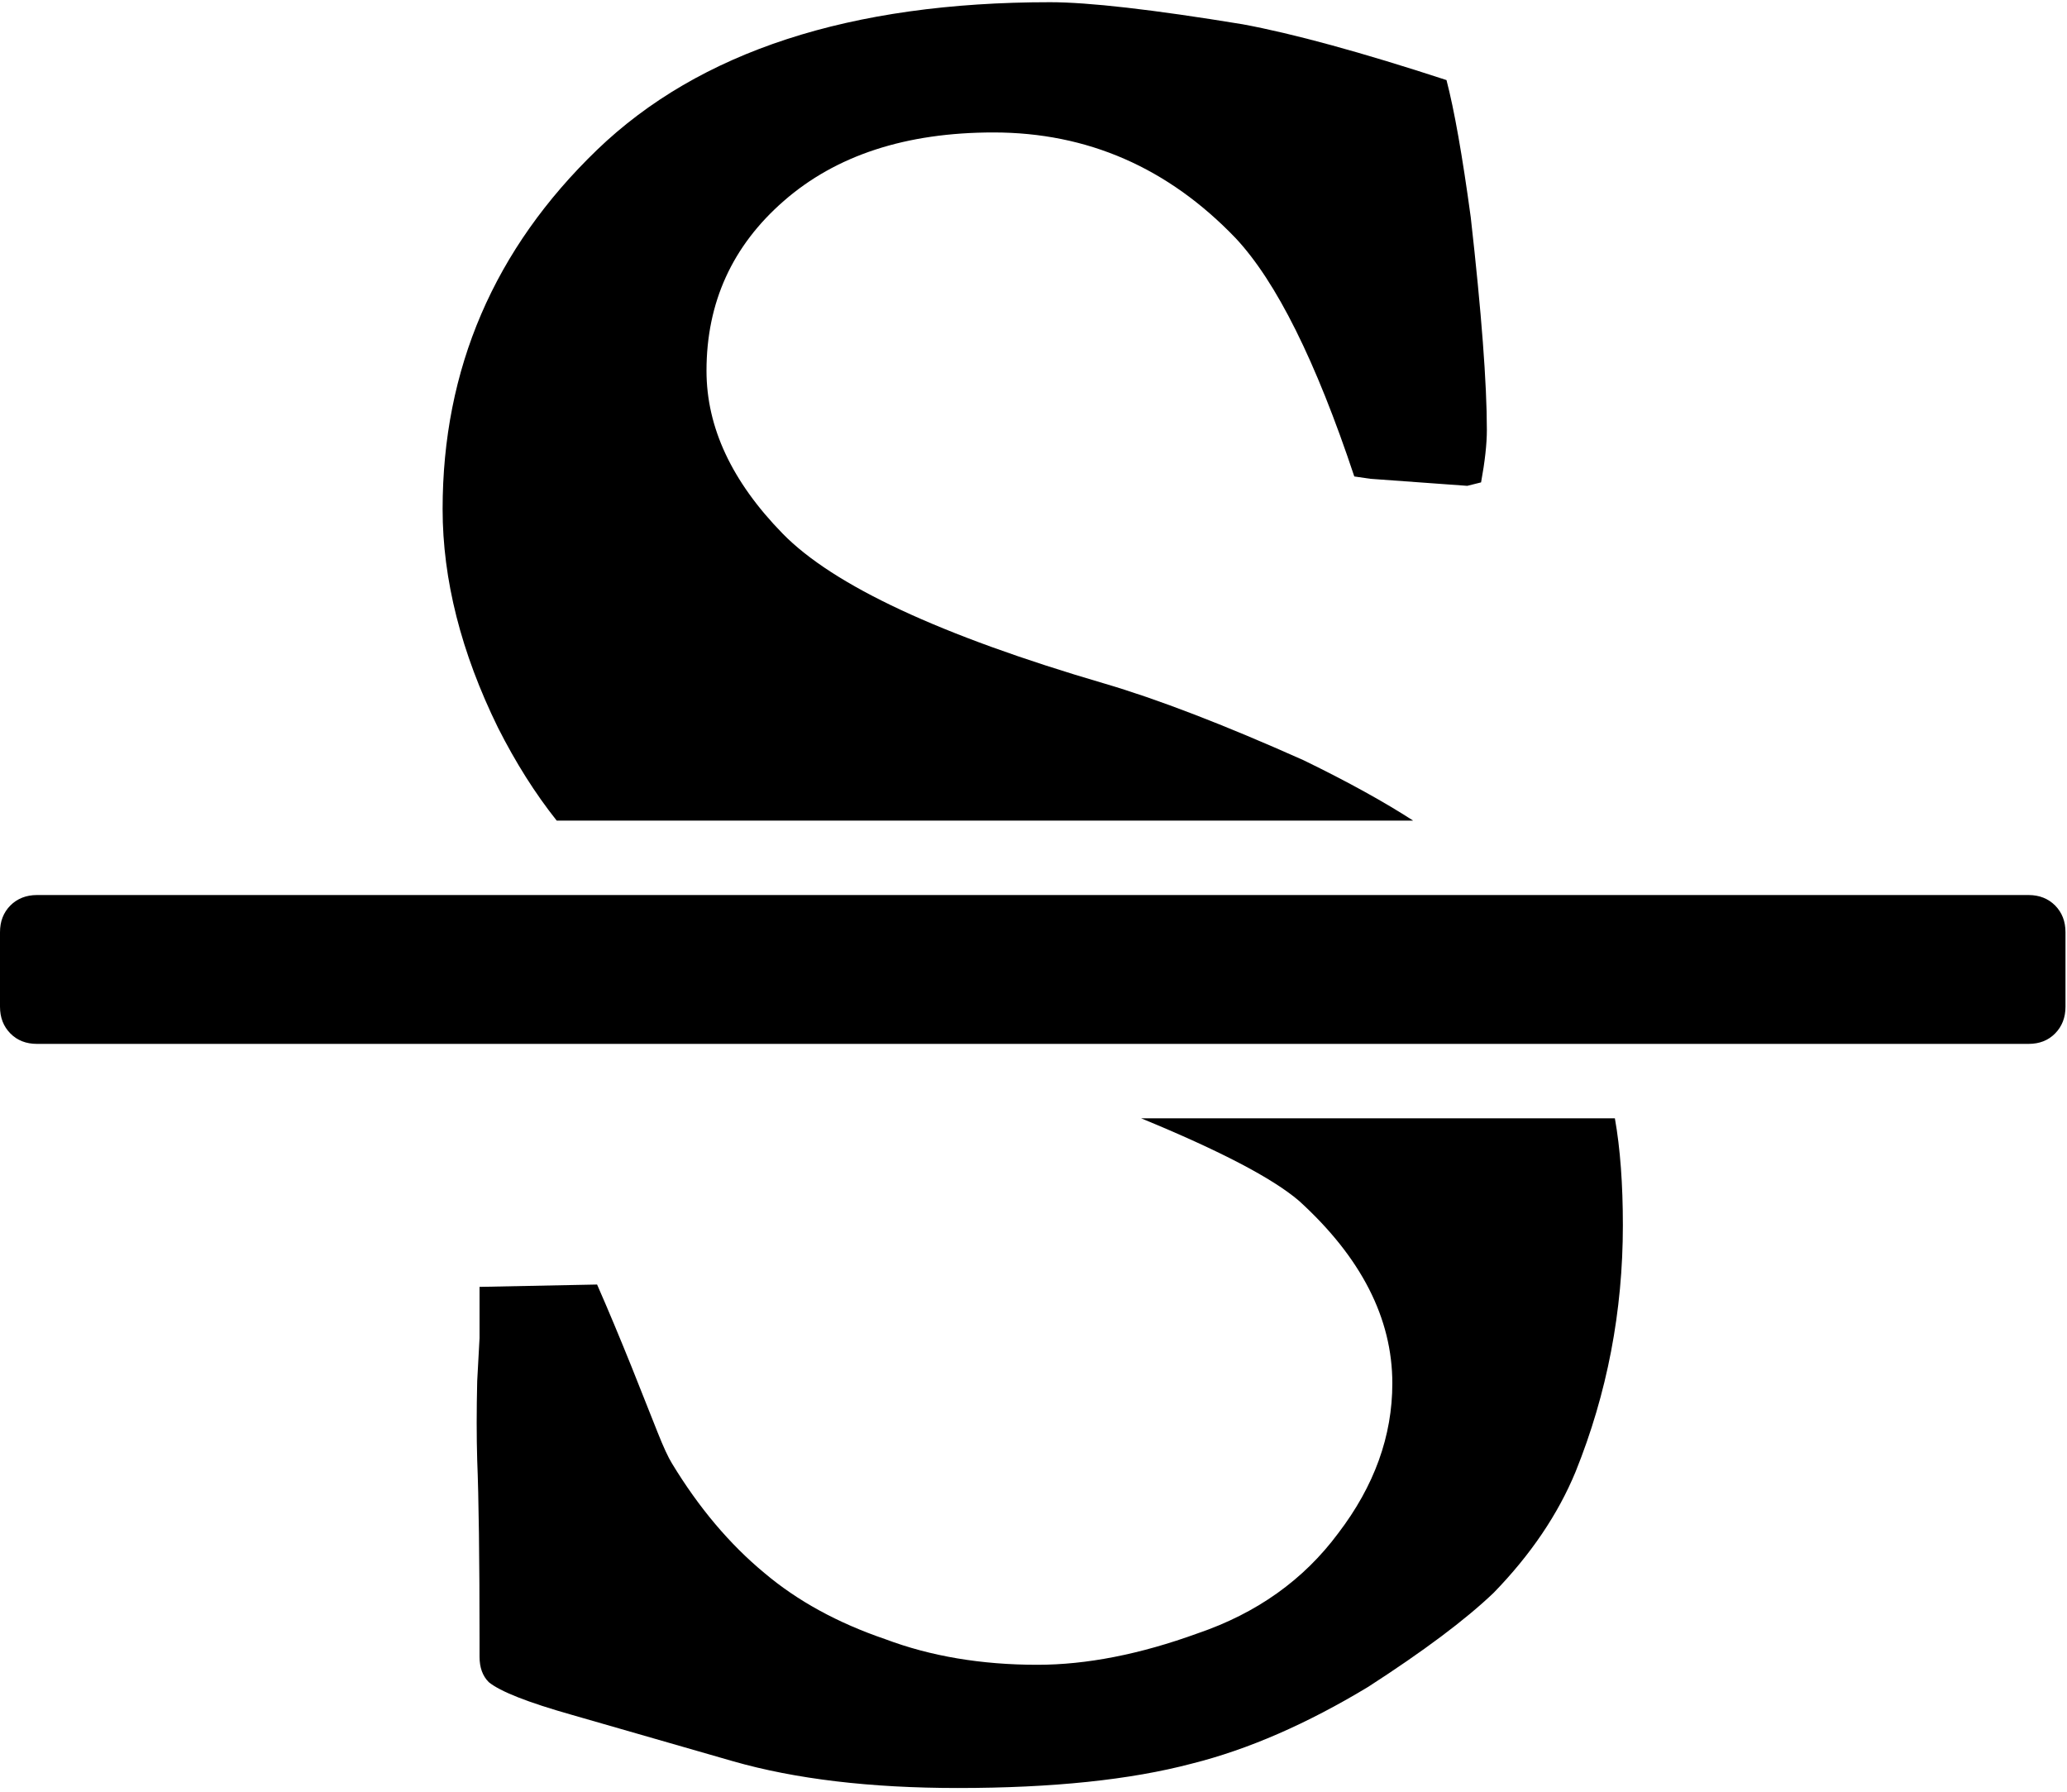
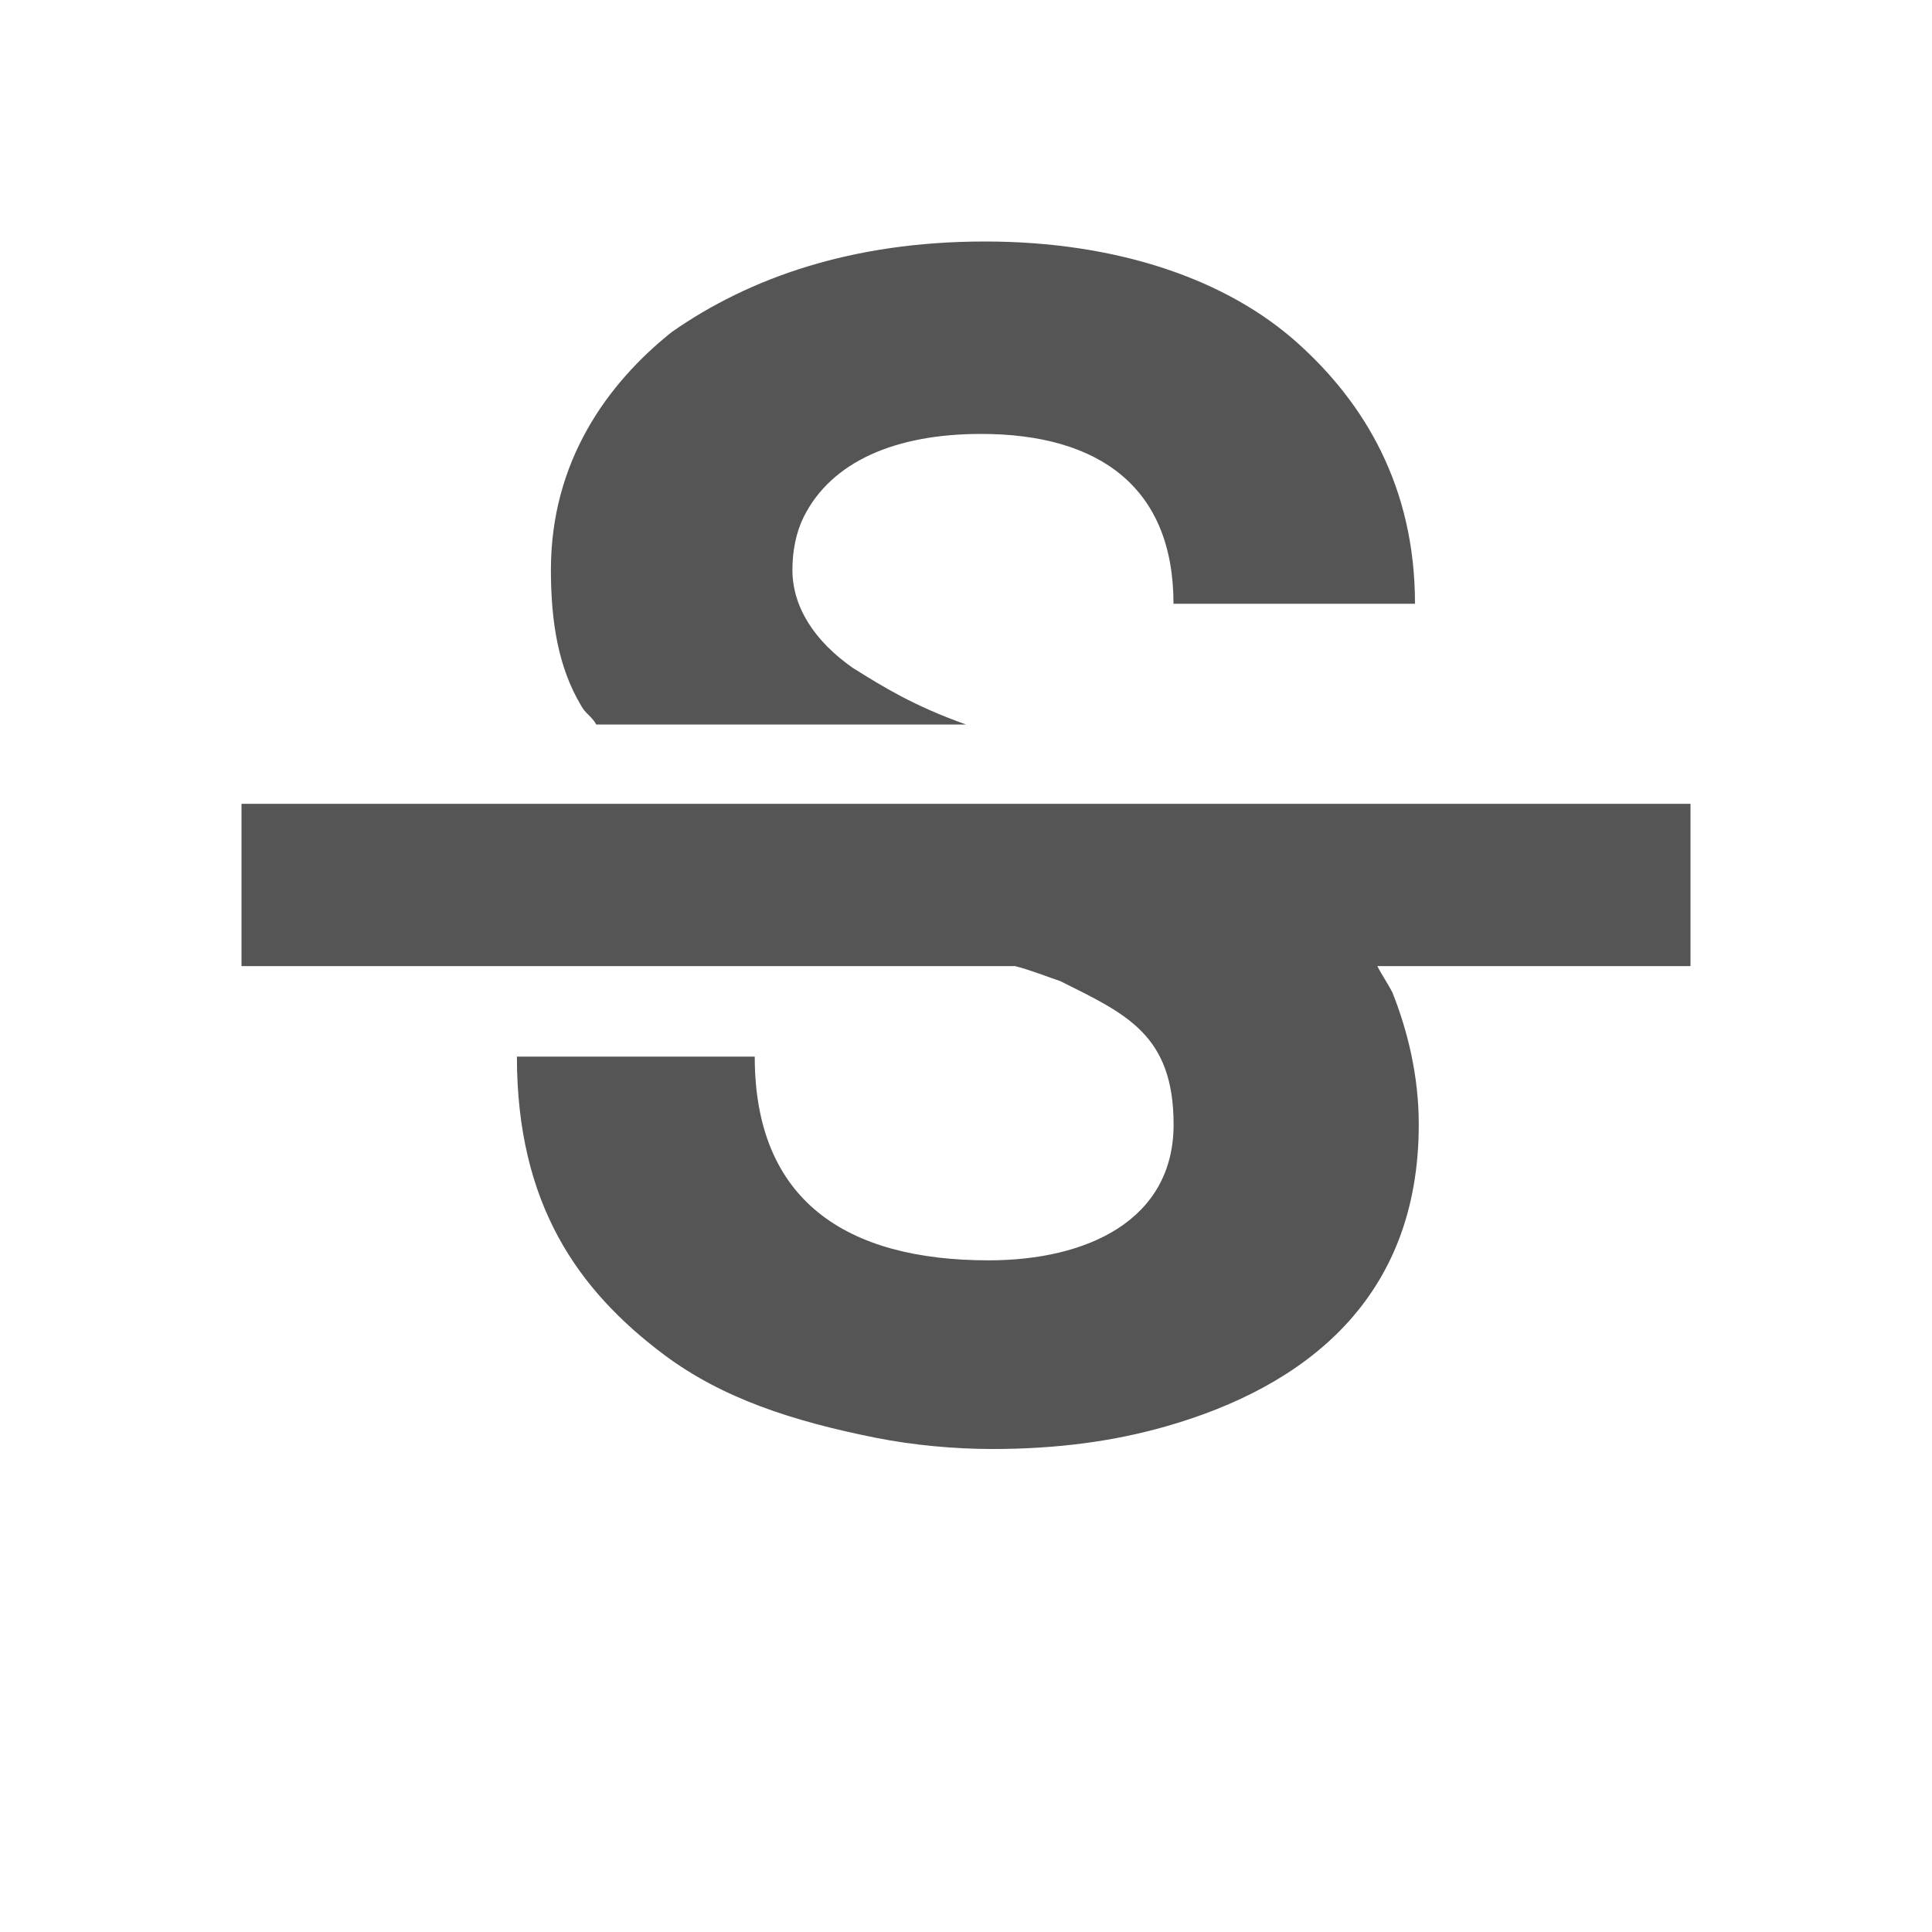
- <svg xmlns="http://www.w3.org/2000/svg" width="15px" height="13px" viewBox="0 0 15 13" version="1.1">
-   <defs />
-   <g id="Page-1" stroke="none" stroke-width="1" fill="none" fill-rule="evenodd">
-     <g id="strikethrough" fill="#000000">
-       <g id="Page-1">
-         <g>
-           <g id="strikethrough">
-             <g id="Capa_1">
-               <g id="Group">
-                 <path d="M4.04,5.954 L10.255,5.954 C10.048,5.82 9.783,5.673 9.46,5.516 C8.88,5.257 8.398,5.072 8.013,4.959 C6.825,4.611 6.047,4.248 5.679,3.871 C5.311,3.494 5.127,3.101 5.127,2.69 C5.127,2.195 5.314,1.784 5.688,1.458 C6.067,1.127 6.574,0.961 7.21,0.961 C7.89,0.961 8.476,1.216 8.967,1.728 C9.262,2.043 9.549,2.619 9.828,3.457 L9.945,3.474 L10.648,3.525 L10.748,3.5 C10.776,3.348 10.79,3.221 10.79,3.12 C10.79,2.783 10.751,2.268 10.673,1.576 C10.612,1.127 10.553,0.795 10.497,0.581 C9.879,0.379 9.385,0.244 9.017,0.176 C8.365,0.069 7.899,0.016 7.62,0.016 C6.17,0.016 5.075,0.373 4.333,1.087 C3.586,1.807 3.212,2.676 3.212,3.694 C3.212,4.205 3.346,4.734 3.614,5.28 C3.742,5.533 3.884,5.758 4.04,5.954 L4.04,5.954 L4.04,5.954 Z" id="Shape" />
-                 <path d="M8.281,8.114 C8.855,8.35 9.237,8.55 9.427,8.713 C9.878,9.123 10.104,9.565 10.104,10.037 C10.104,10.42 9.973,10.782 9.711,11.125 C9.46,11.463 9.12,11.705 8.691,11.851 C8.273,12.003 7.885,12.079 7.528,12.079 C7.121,12.079 6.753,12.017 6.424,11.893 C6.078,11.775 5.786,11.615 5.546,11.412 C5.295,11.204 5.072,10.94 4.877,10.619 C4.849,10.574 4.814,10.498 4.772,10.392 C4.73,10.285 4.667,10.127 4.584,9.919 C4.5,9.711 4.417,9.511 4.333,9.32 L3.48,9.337 L3.48,9.708 L3.463,10.021 C3.458,10.234 3.458,10.425 3.463,10.594 C3.474,10.864 3.48,11.303 3.48,11.91 L3.48,12.02 C3.48,12.099 3.502,12.16 3.547,12.205 C3.63,12.273 3.831,12.352 4.149,12.442 L5.32,12.779 C5.771,12.908 6.315,12.973 6.951,12.973 C7.637,12.973 8.203,12.914 8.649,12.796 C9.056,12.694 9.482,12.509 9.929,12.239 C10.33,11.98 10.634,11.753 10.84,11.556 C11.108,11.28 11.306,10.988 11.434,10.678 C11.663,10.11 11.777,9.514 11.777,8.89 C11.777,8.592 11.758,8.333 11.719,8.114 L8.281,8.114 L8.281,8.114 L8.281,8.114 L8.281,8.114 Z" id="Shape" />
-                 <path d="M14.914,6.57 C14.864,6.52 14.8,6.494 14.721,6.494 L0.268,6.494 C0.19,6.494 0.125,6.52 0.075,6.57 C0.025,6.621 0,6.685 0,6.764 L0,7.304 C0,7.383 0.025,7.447 0.075,7.498 C0.125,7.549 0.19,7.574 0.268,7.574 L14.721,7.574 C14.8,7.574 14.864,7.549 14.914,7.498 C14.964,7.447 14.989,7.383 14.989,7.304 L14.989,6.764 C14.989,6.685 14.964,6.621 14.914,6.57 L14.914,6.57 L14.914,6.57 Z" id="Shape" />
-               </g>
-             </g>
-           </g>
-         </g>
-       </g>
-     </g>
-   </g>
+ <svg xmlns="http://www.w3.org/2000/svg" version="1.1" width="20" height="20" viewBox="0 0 20 20">
+   <path fill="#555" d="M7.813 10.938c0 1.489 0.944 2.109 2.422 2.109 1.022 0 1.914-0.417 1.914-1.406 0-0.934-0.496-1.146-1.172-1.484-0.117-0.039-0.313-0.117-0.469-0.156h-8.008v-1.68h15v1.68h-3.242c0.039 0.078 0.117 0.195 0.156 0.273 0.156 0.391 0.273 0.859 0.273 1.367 0 1.807-1.179 2.714-2.617 3.125-0.547 0.156-1.133 0.234-1.797 0.234-0.391 0-0.82-0.039-1.211-0.117-0.856-0.171-1.586-0.408-2.188-0.859-0.892-0.669-1.523-1.559-1.523-3.086h2.461zM12.148 6.25c0-1.202-0.766-1.758-1.992-1.758-0.882 0-1.548 0.283-1.836 0.859-0.078 0.156-0.117 0.352-0.117 0.547 0 0.391 0.234 0.742 0.625 1.016 0.313 0.195 0.625 0.391 1.172 0.586h-3.828c-0.039-0.078-0.117-0.117-0.156-0.195-0.234-0.391-0.313-0.859-0.313-1.406 0-1.123 0.583-1.928 1.25-2.461 0.802-0.562 1.868-0.938 3.242-0.938 1.37 0 2.505 0.391 3.242 1.055 0.686 0.617 1.211 1.482 1.211 2.695h-2.5z" />
</svg>
